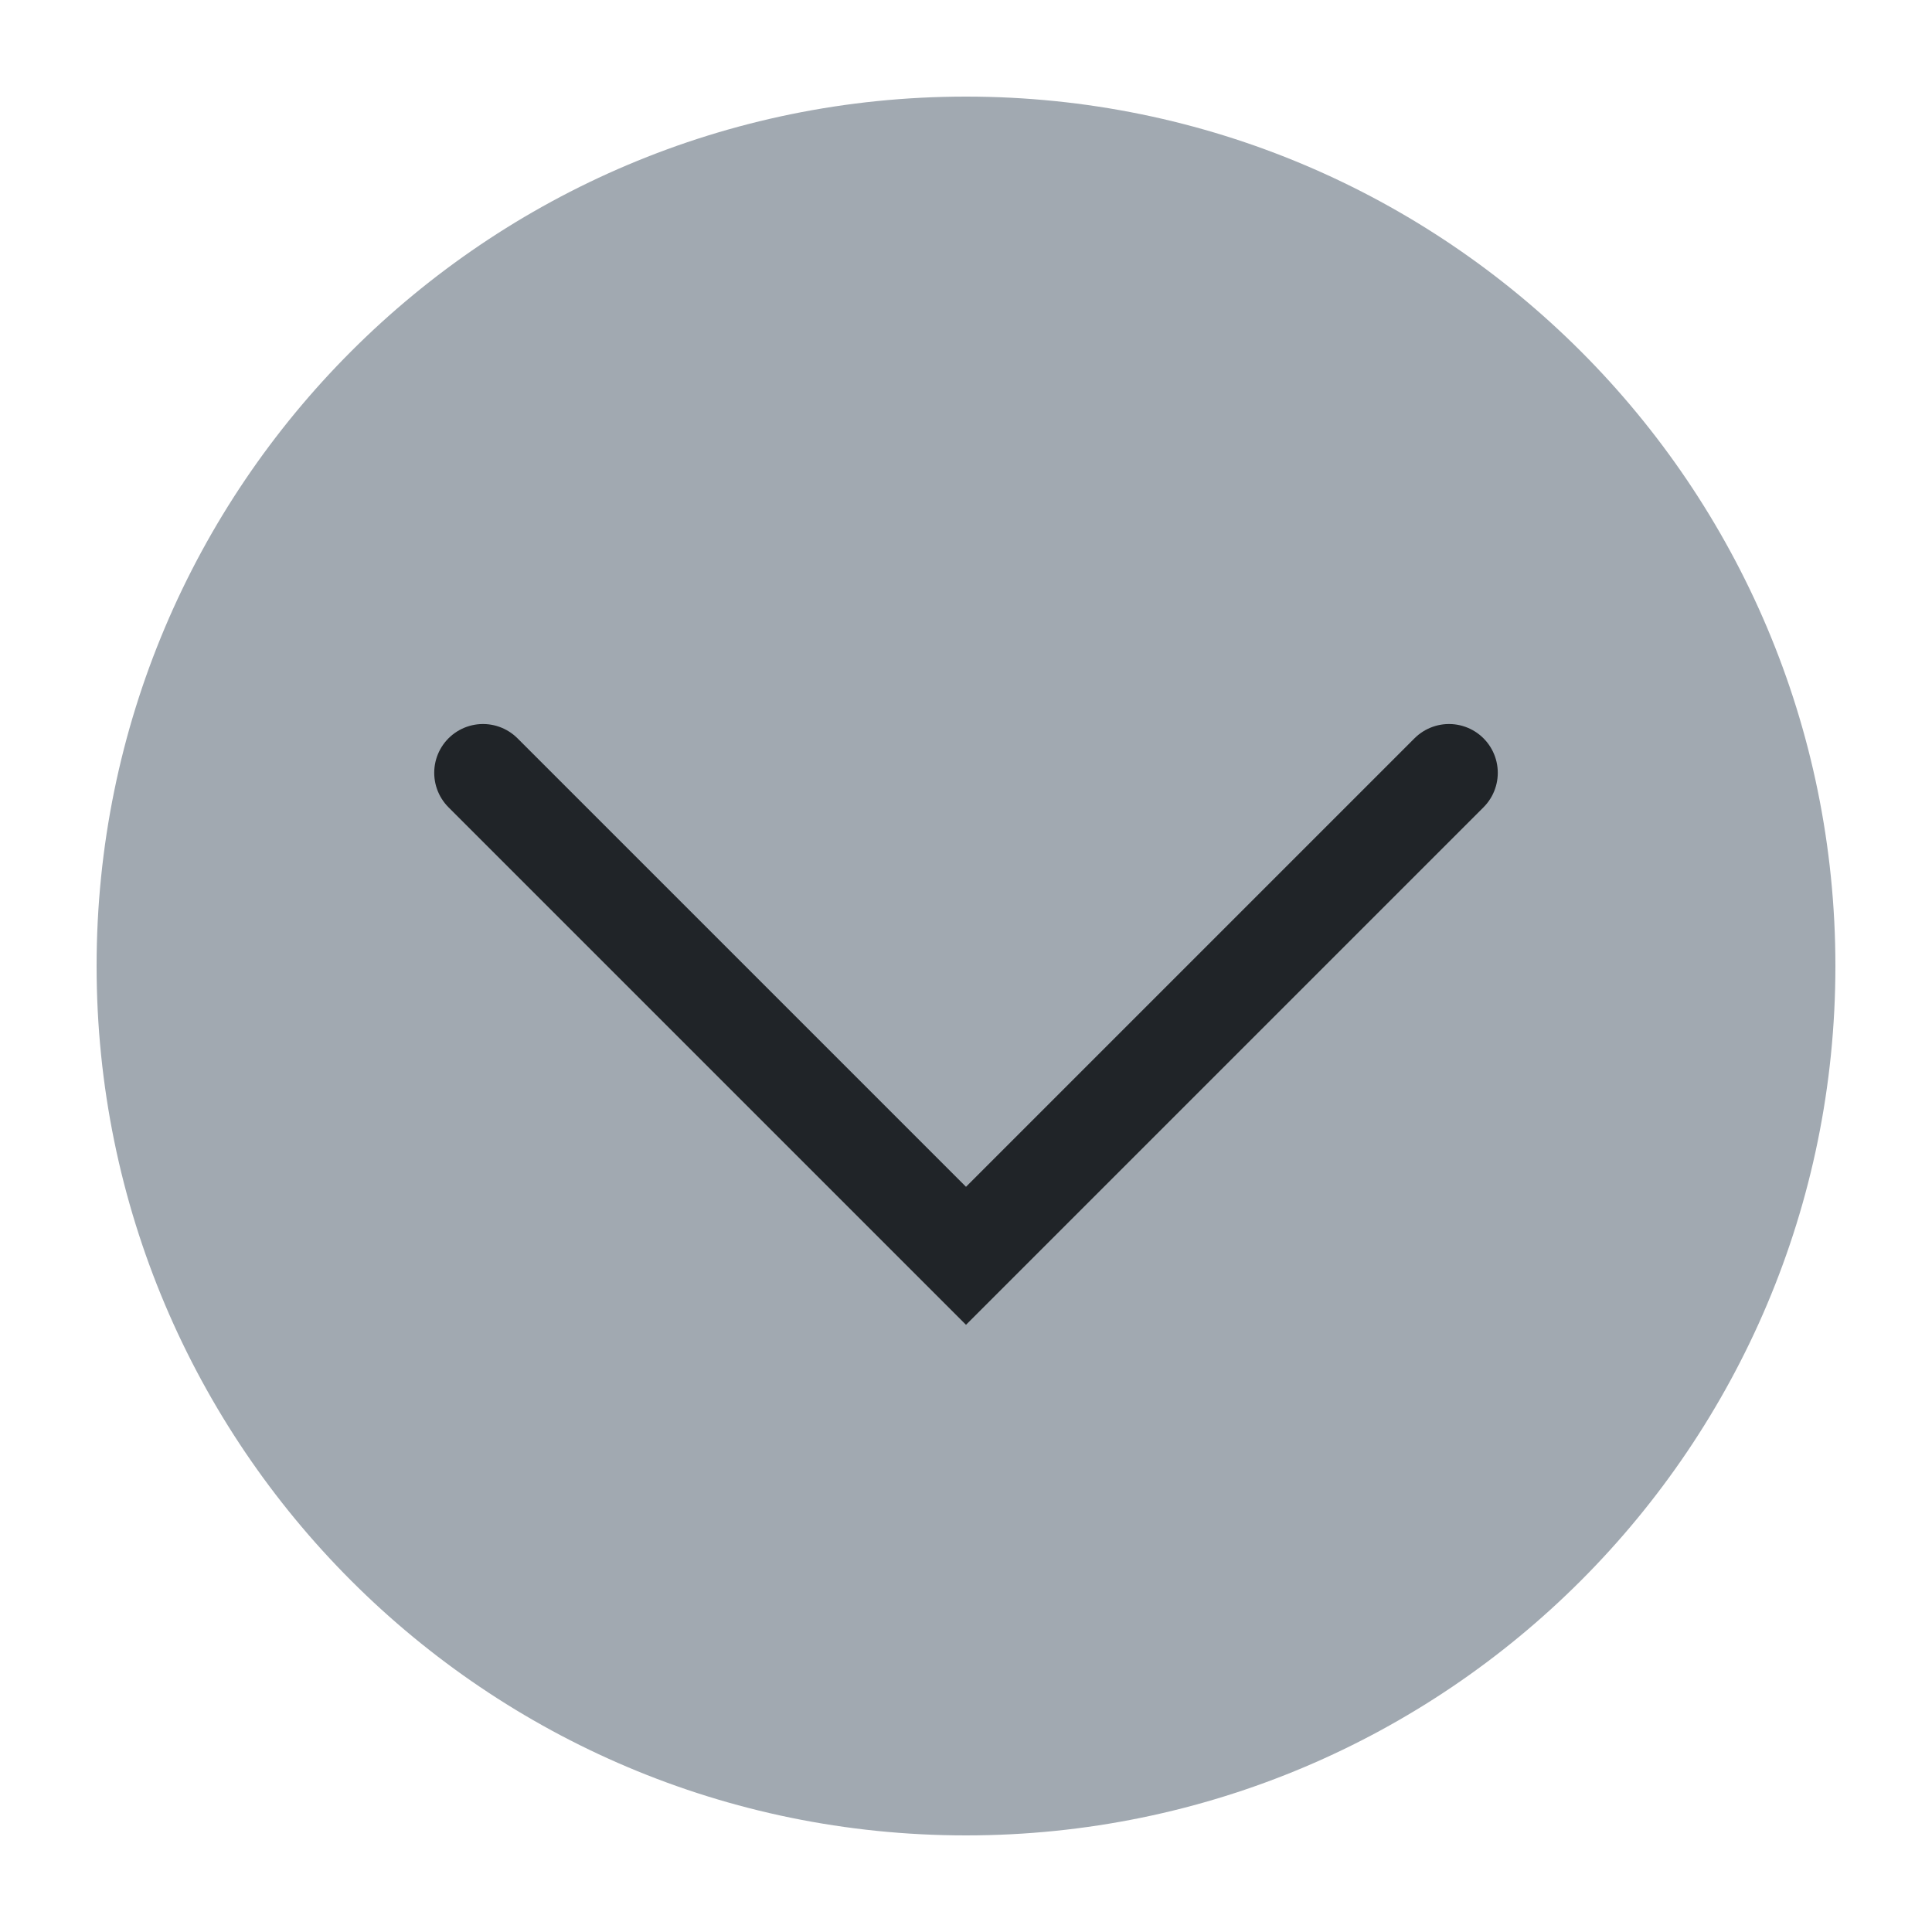
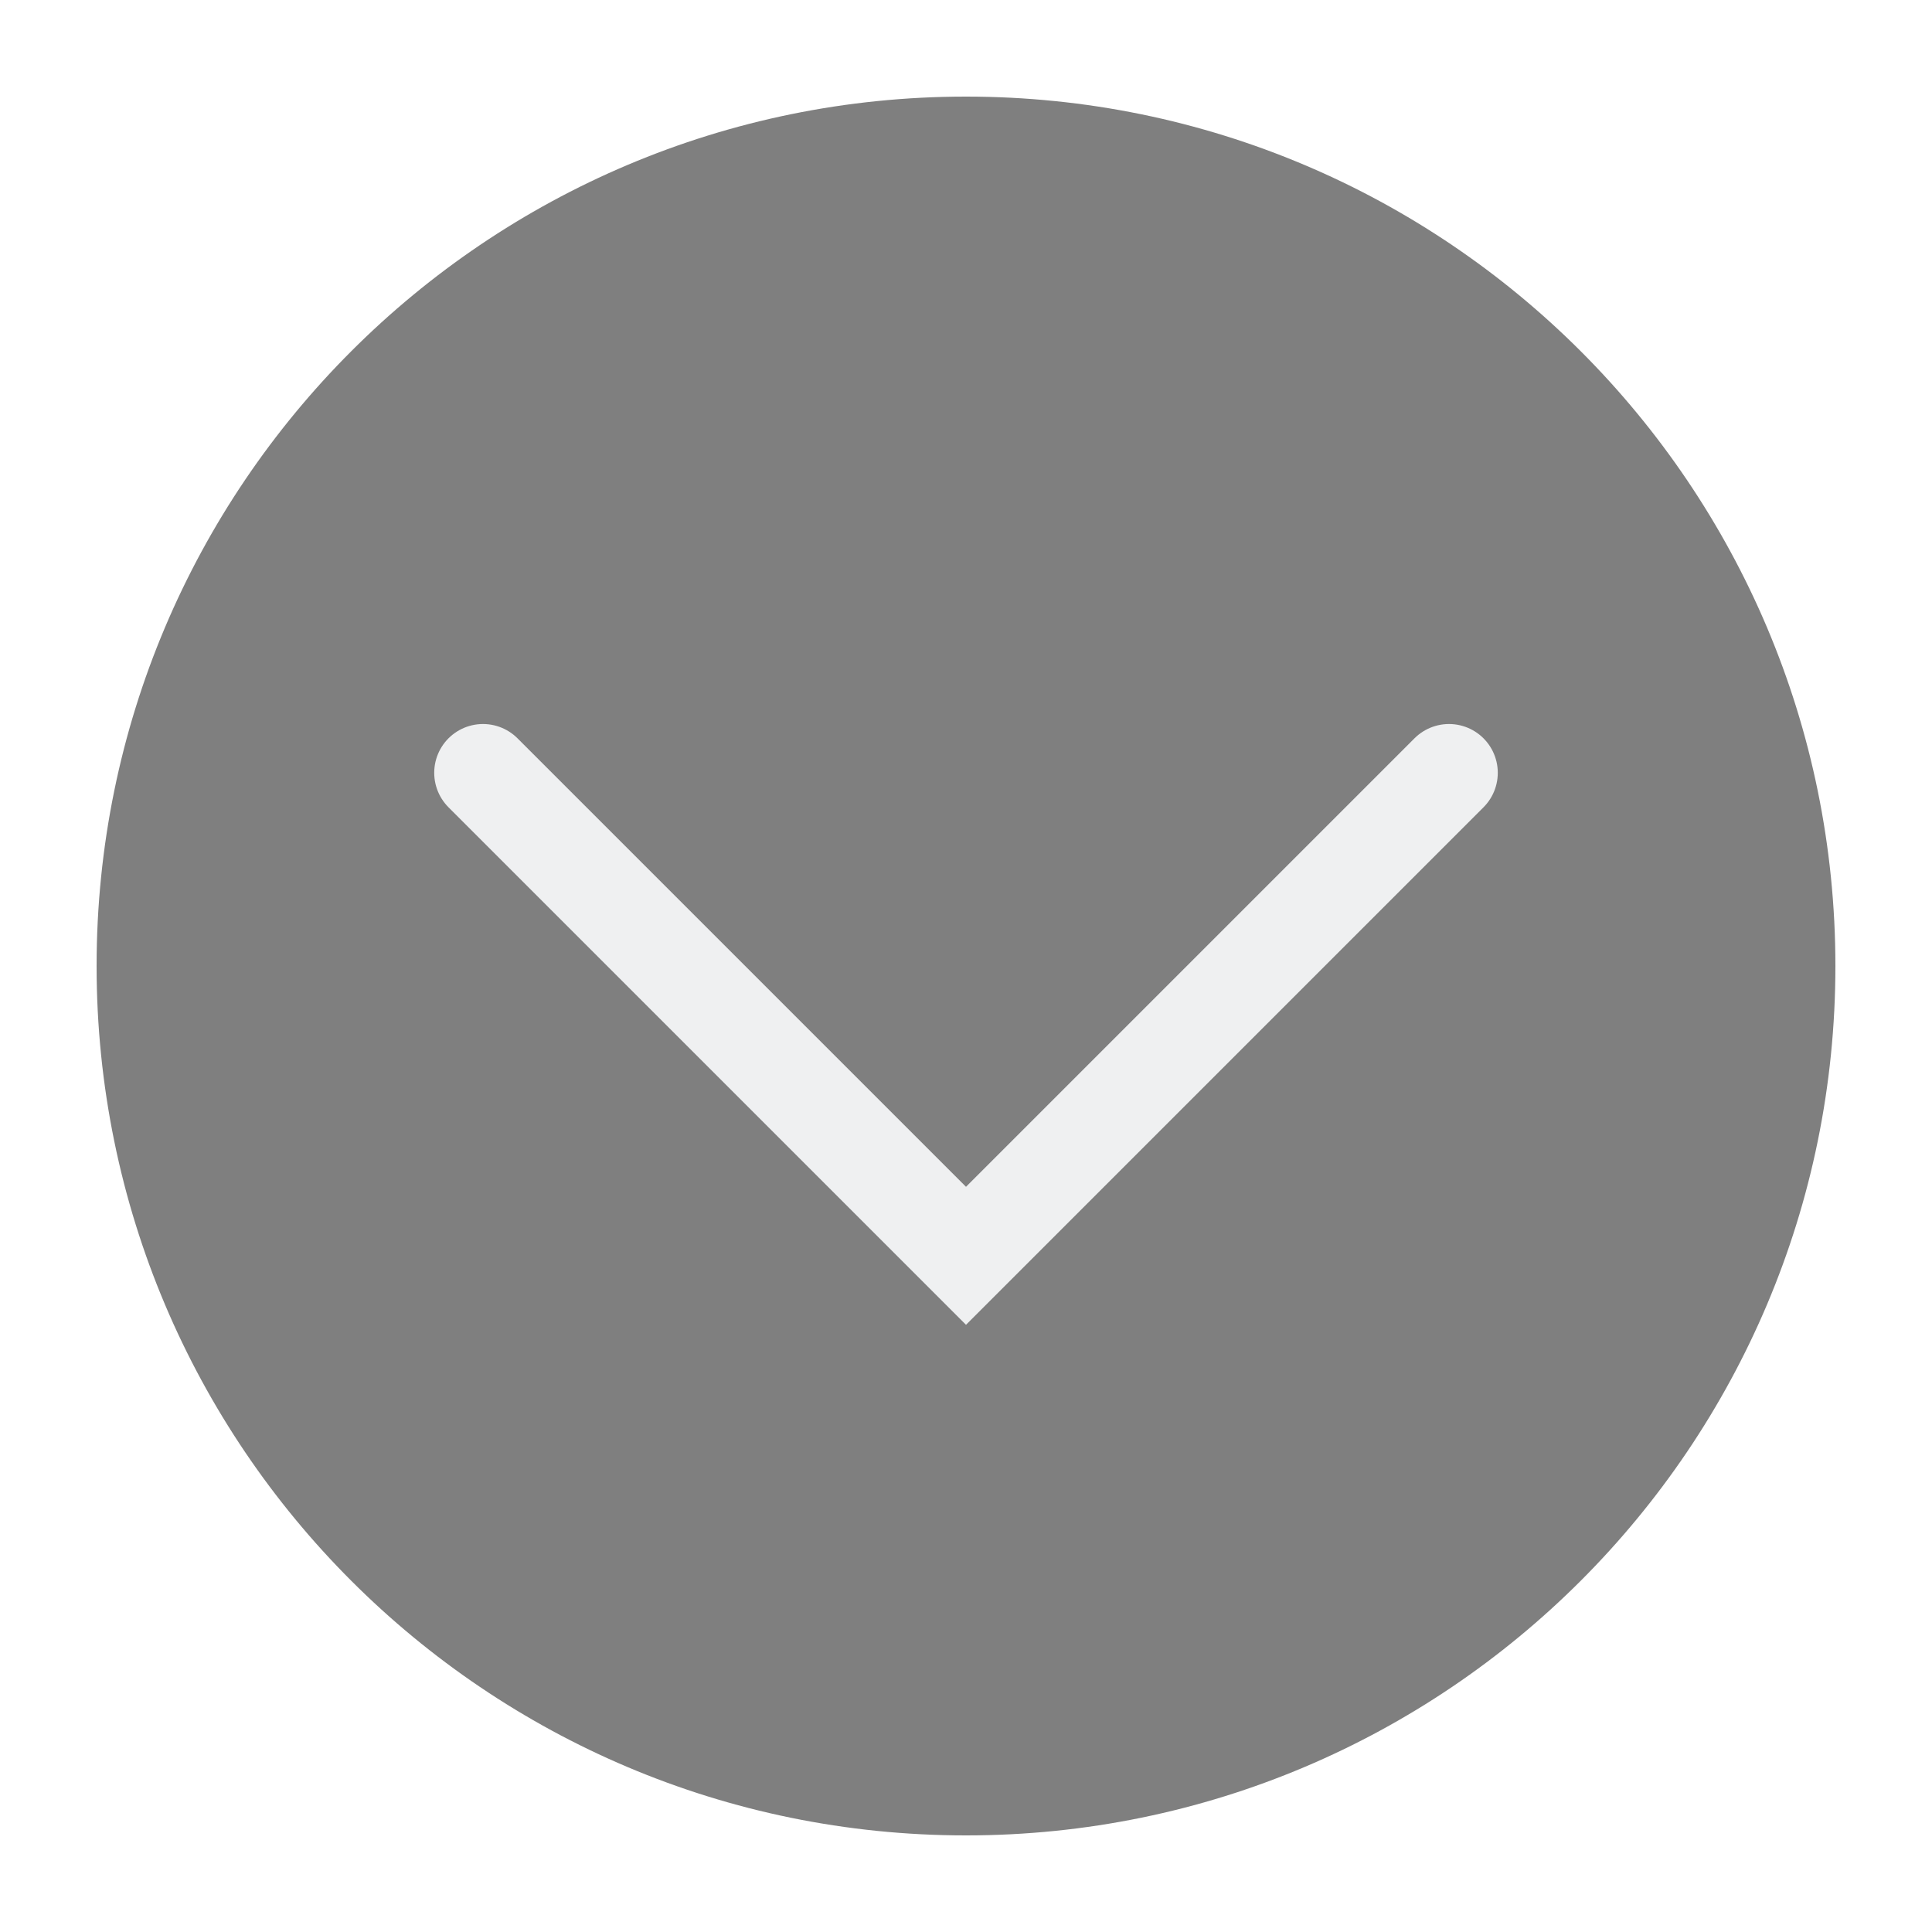
<svg xmlns="http://www.w3.org/2000/svg" viewBox="0 0 50 50" version="1.2" baseProfile="tiny">
  <defs>
</defs>
  <g fill="none" stroke="black" stroke-width="1" fill-rule="evenodd" stroke-linecap="square" stroke-linejoin="bevel">
-     <g fill="none" stroke="#000000" stroke-opacity="1" stroke-width="1" stroke-linecap="square" stroke-linejoin="bevel" transform="matrix(1,0,0,1,0,0)" font-family="Inter" font-size="10" font-weight="400" font-style="normal">
+     <g fill="none" stroke="#000000" stroke-opacity="1" stroke-width="1" stroke-linecap="square" stroke-linejoin="bevel" transform="matrix(1,0,0,1,0,0)" font-family="Adwaita Sans" font-size="10" font-weight="400" font-style="normal">
</g>
-     <g fill="#a1a9b1" fill-opacity="1" stroke="none" transform="matrix(2.5,0,0,2.5,2.5,2.5)" font-family="Inter" font-size="10" font-weight="400" font-style="normal">
+     <g fill="#7f7f7f" fill-opacity="1" stroke="none" transform="matrix(2.5,0,0,2.5,2.5,2.5)" font-family="Adwaita Sans" font-size="10" font-weight="400" font-style="normal">
      <circle cx="9" cy="9" r="9" />
    </g>
-     <g fill="none" stroke="#202428" stroke-opacity="1" stroke-width="1.01" stroke-linecap="round" stroke-linejoin="miter" stroke-miterlimit="2" transform="matrix(2.5,0,0,2.5,2.5,2.5)" font-family="Inter" font-size="10" font-weight="400" font-style="normal">
+     <g fill="none" stroke="#eff0f1" stroke-opacity="1" stroke-width="1.01" stroke-linecap="round" stroke-linejoin="miter" stroke-miterlimit="2" transform="matrix(2.5,0,0,2.5,2.5,2.5)" font-family="Adwaita Sans" font-size="10" font-weight="400" font-style="normal">
      <polyline fill="none" vector-effect="none" points="4,7 9,12 14,7 " />
    </g>
-     <g fill="none" stroke="#000000" stroke-opacity="1" stroke-width="1" stroke-linecap="square" stroke-linejoin="bevel" transform="matrix(1,0,0,1,0,0)" font-family="Inter" font-size="10" font-weight="400" font-style="normal">
+     <g fill="none" stroke="#000000" stroke-opacity="1" stroke-width="1" stroke-linecap="square" stroke-linejoin="bevel" transform="matrix(1,0,0,1,0,0)" font-family="Adwaita Sans" font-size="10" font-weight="400" font-style="normal">
</g>
  </g>
</svg>
